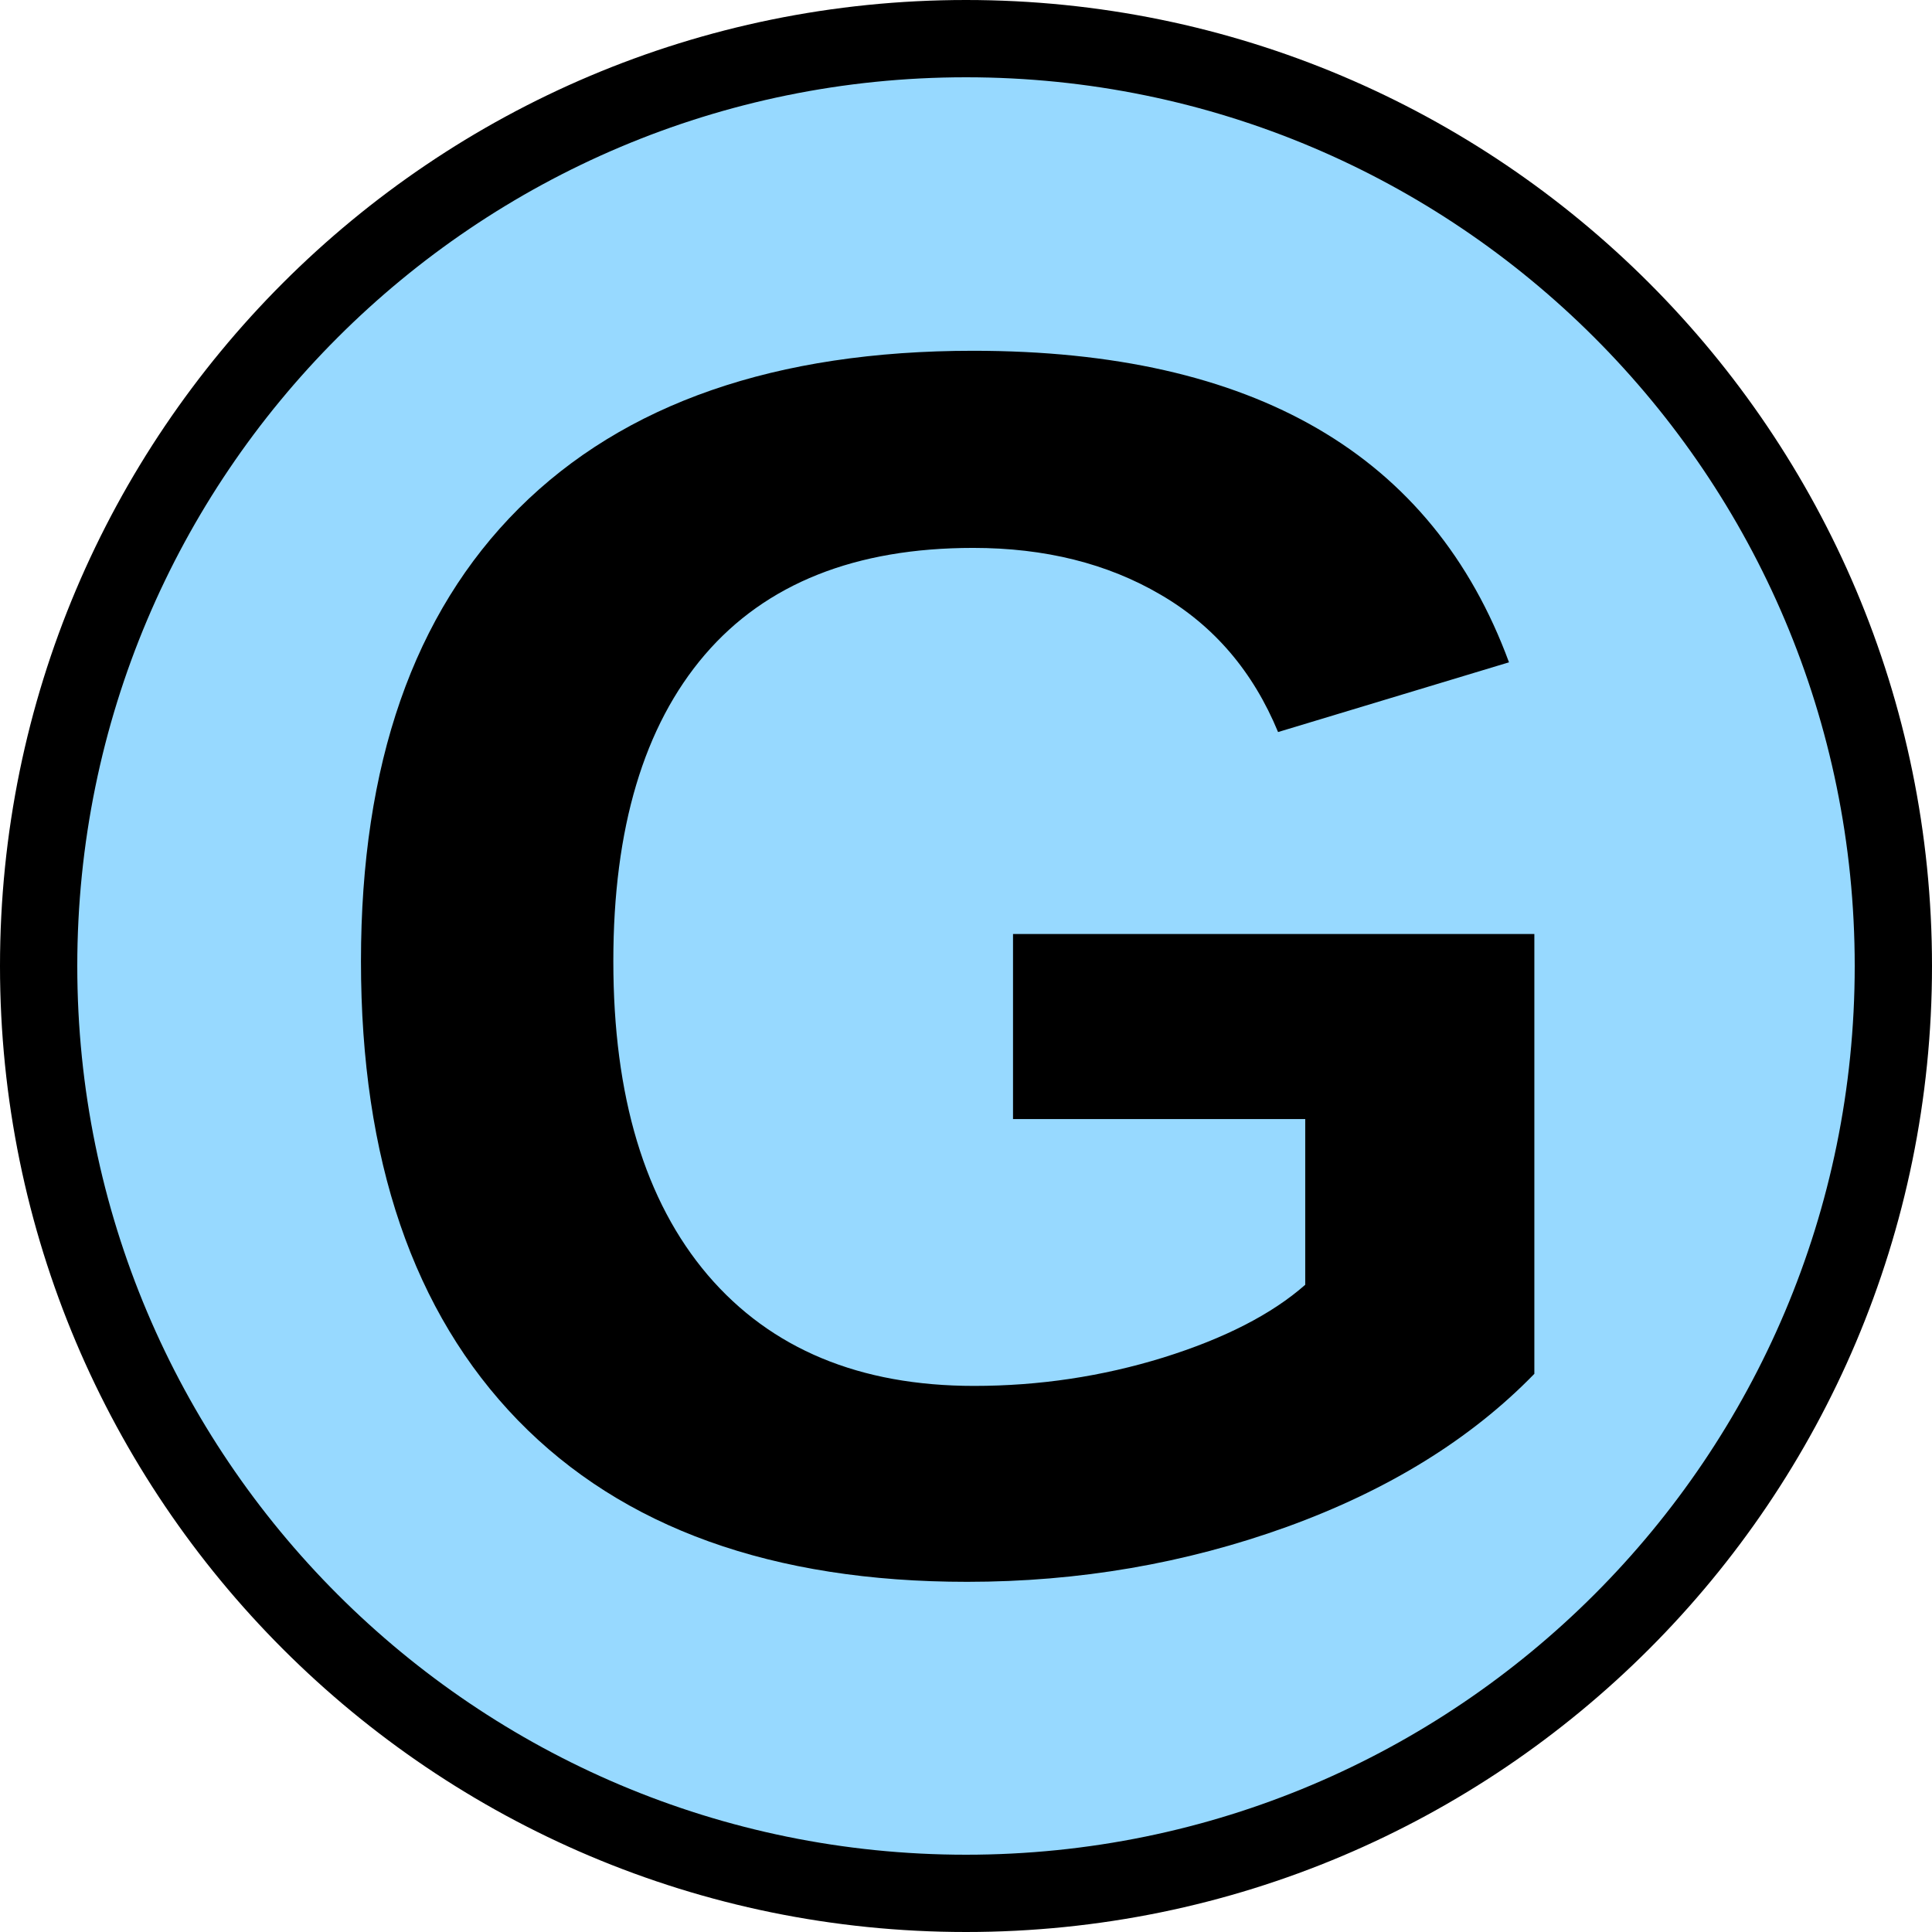
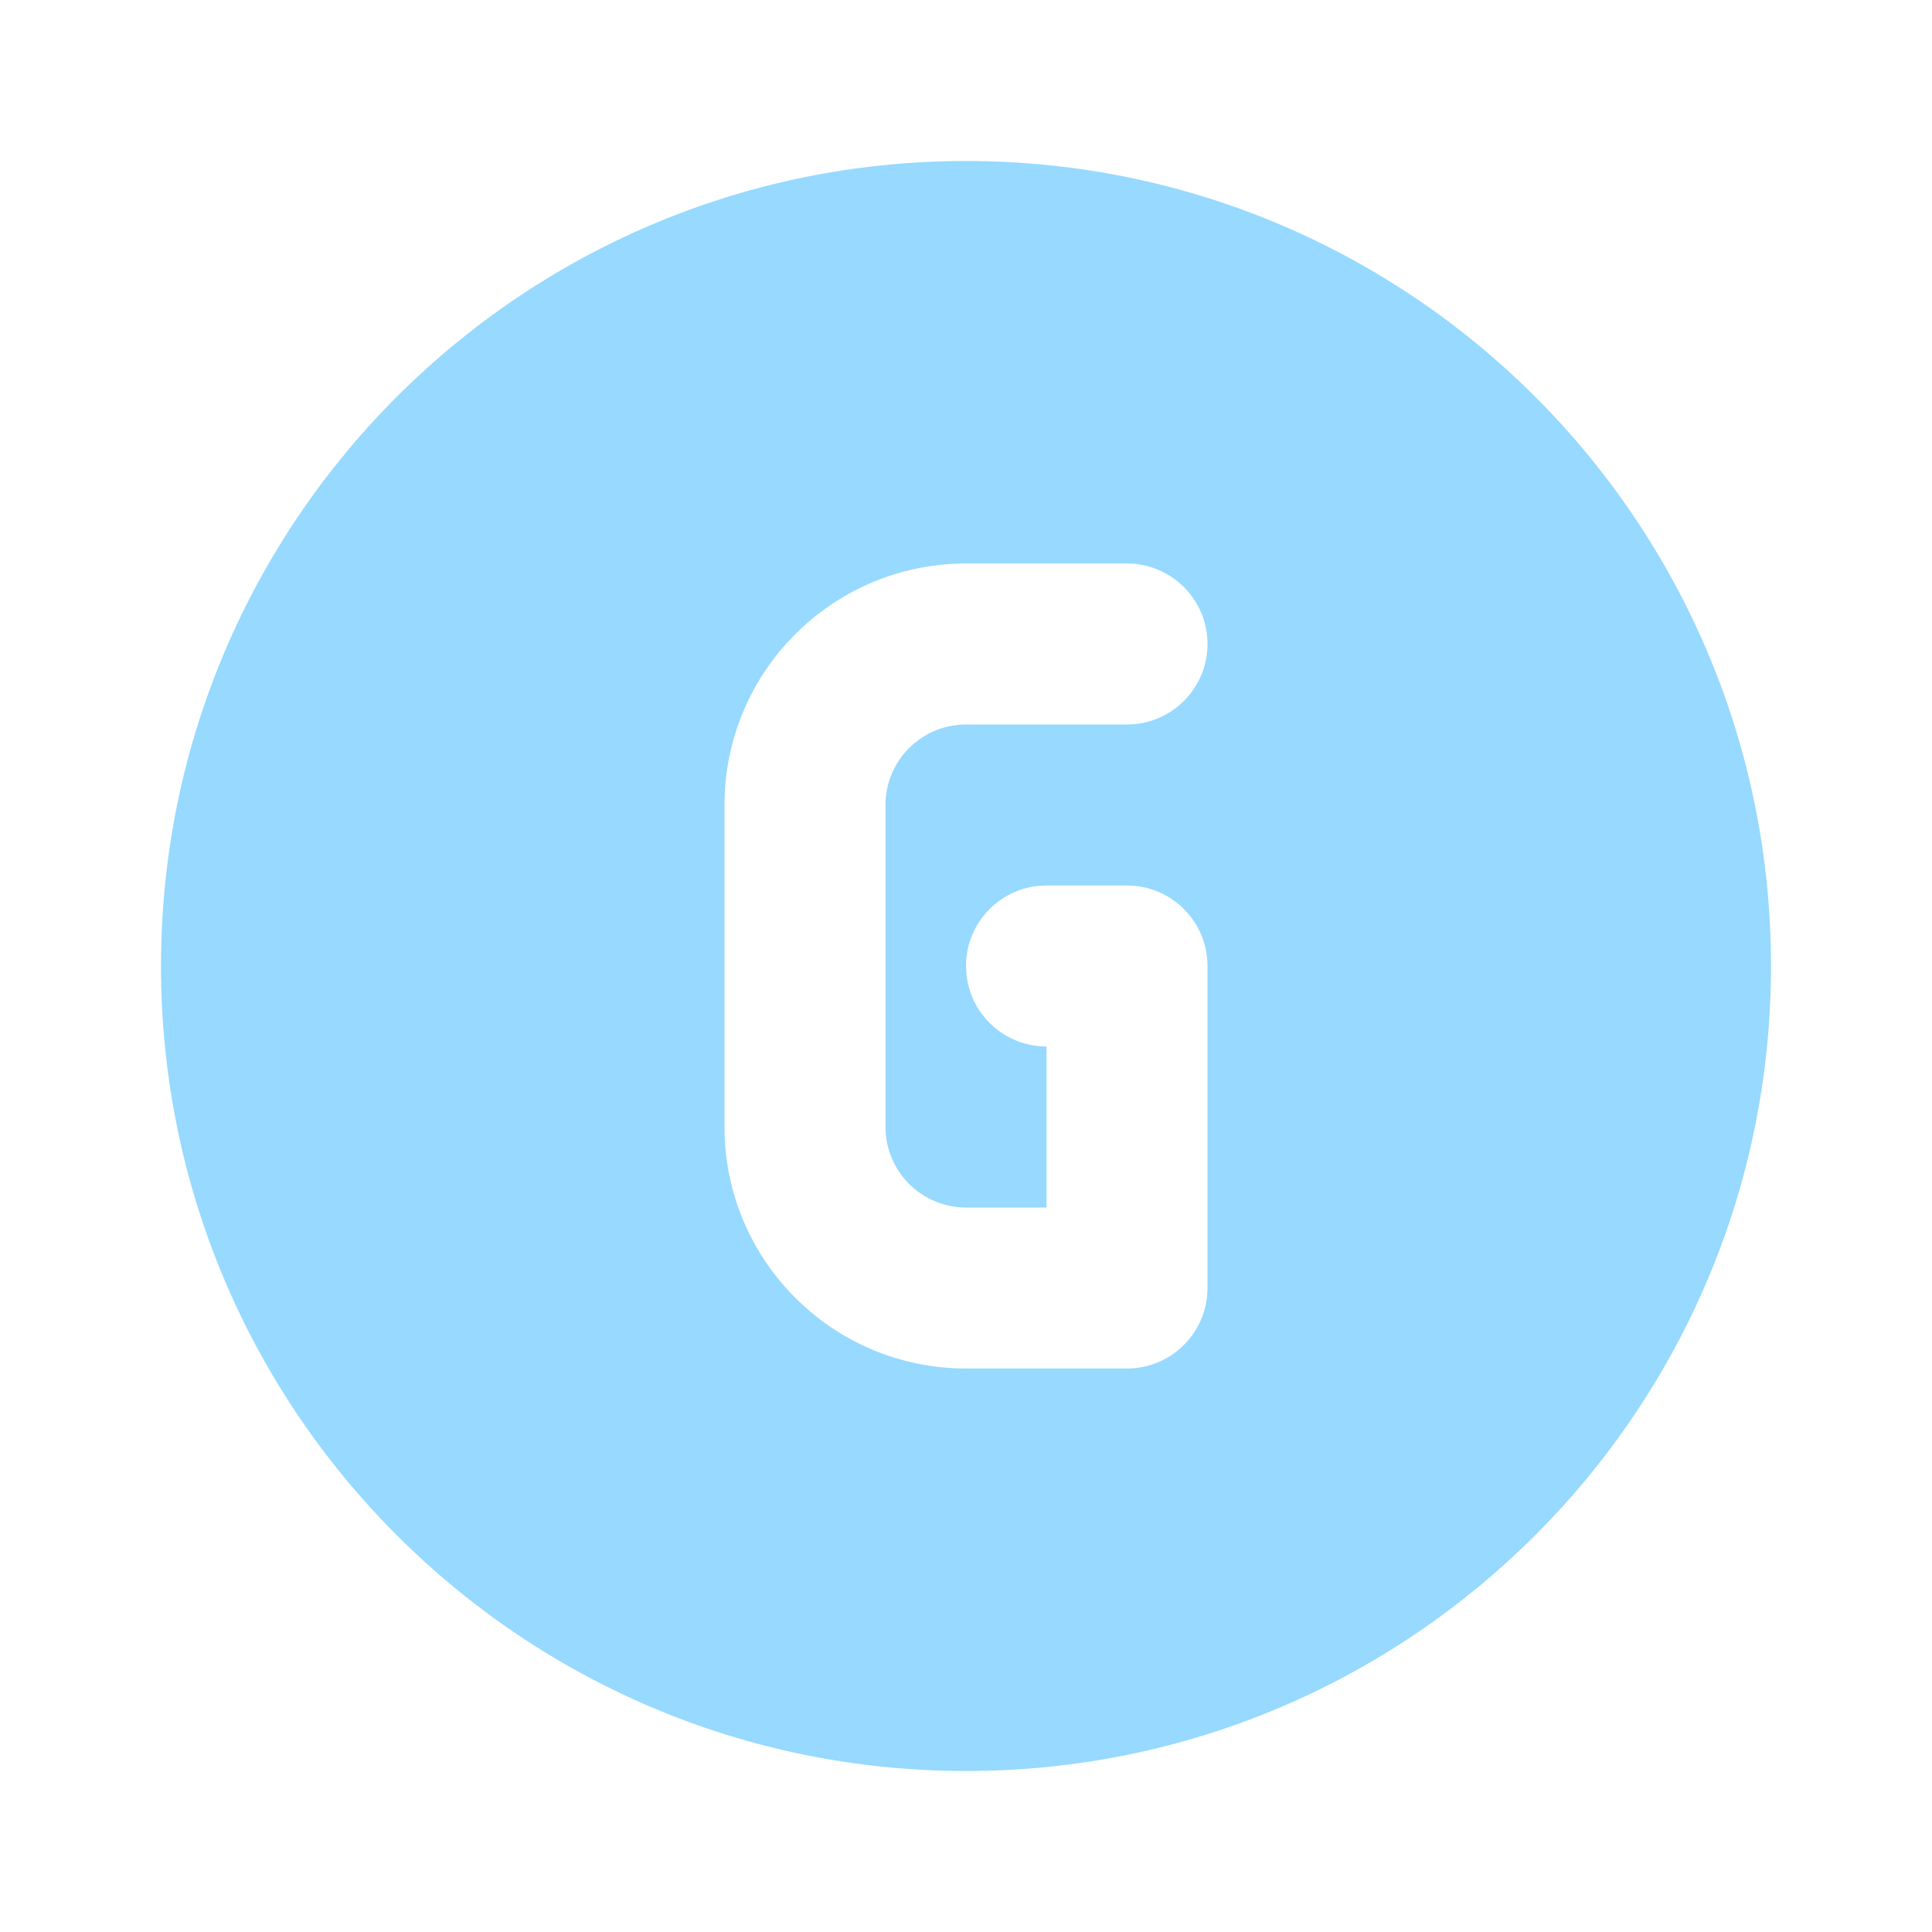
- <svg xmlns="http://www.w3.org/2000/svg" viewBox="0 0 100 100">
-   <rect x="2" y="2" width="96" height="96" fill="#97d9ff" rx="100%" ry="100%" stroke="black" stroke-width="4" />
-   <text x="50" y="81" font-size="90" fill="black" text-anchor="middle" font-weight="900" font-family="Arial">G</text>
+ <svg xmlns="http://www.w3.org/2000/svg" width="24" height="24" viewBox="0 0 24 24" fill="#97d9ff" class="icon icon-tabler icons-tabler-filled icon-tabler-circle-letter-g">
+   <path stroke="none" d="M0 0h24v24H0z" fill="none" />
+   <path d="M12 2c5.523 0 10 4.477 10 10s-4.477 10 -10 10s-10 -4.477 -10 -10s4.477 -10 10 -10m2 5h-2a3 3 0 0 0 -3 3v4a3 3 0 0 0 3 3h2a1 1 0 0 0 1 -1v-4a1 1 0 0 0 -1 -1h-1a1 1 0 0 0 -1 1l.007 .117a1 1 0 0 0 .993 .883v2h-1a1 1 0 0 1 -1 -1v-4a1 1 0 0 1 1 -1h2a1 1 0 0 0 0 -2" />
</svg>
